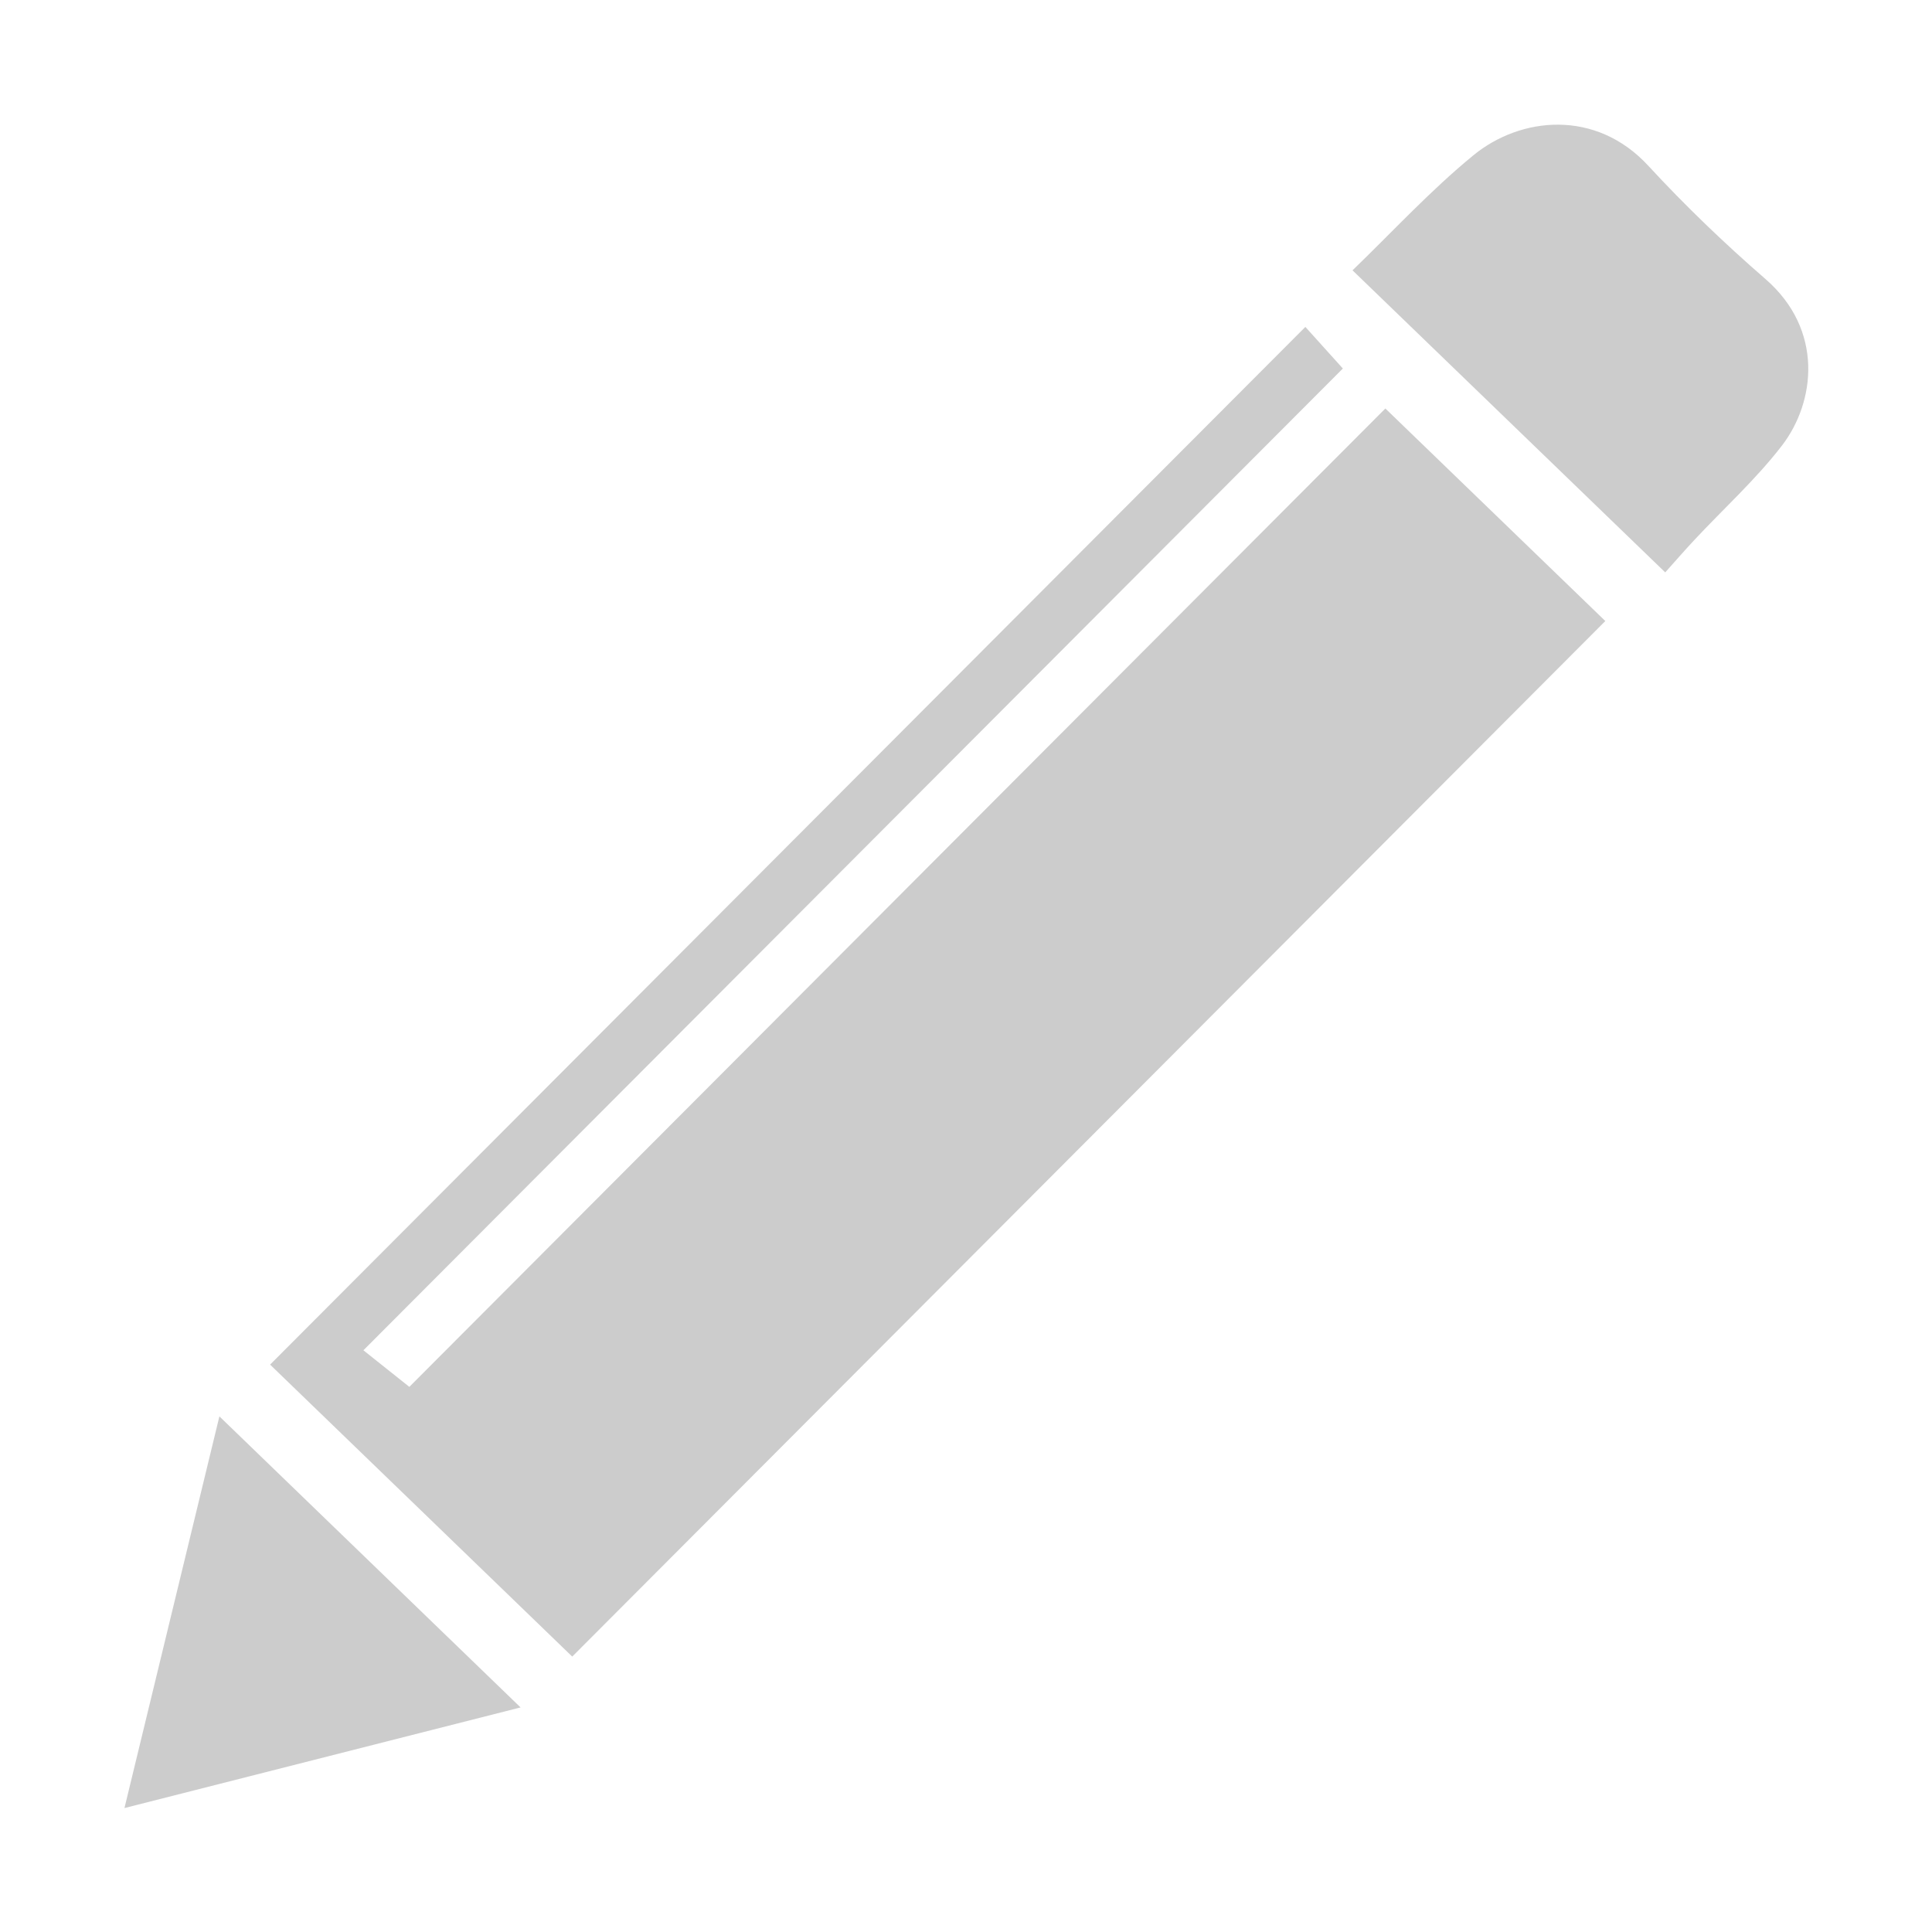
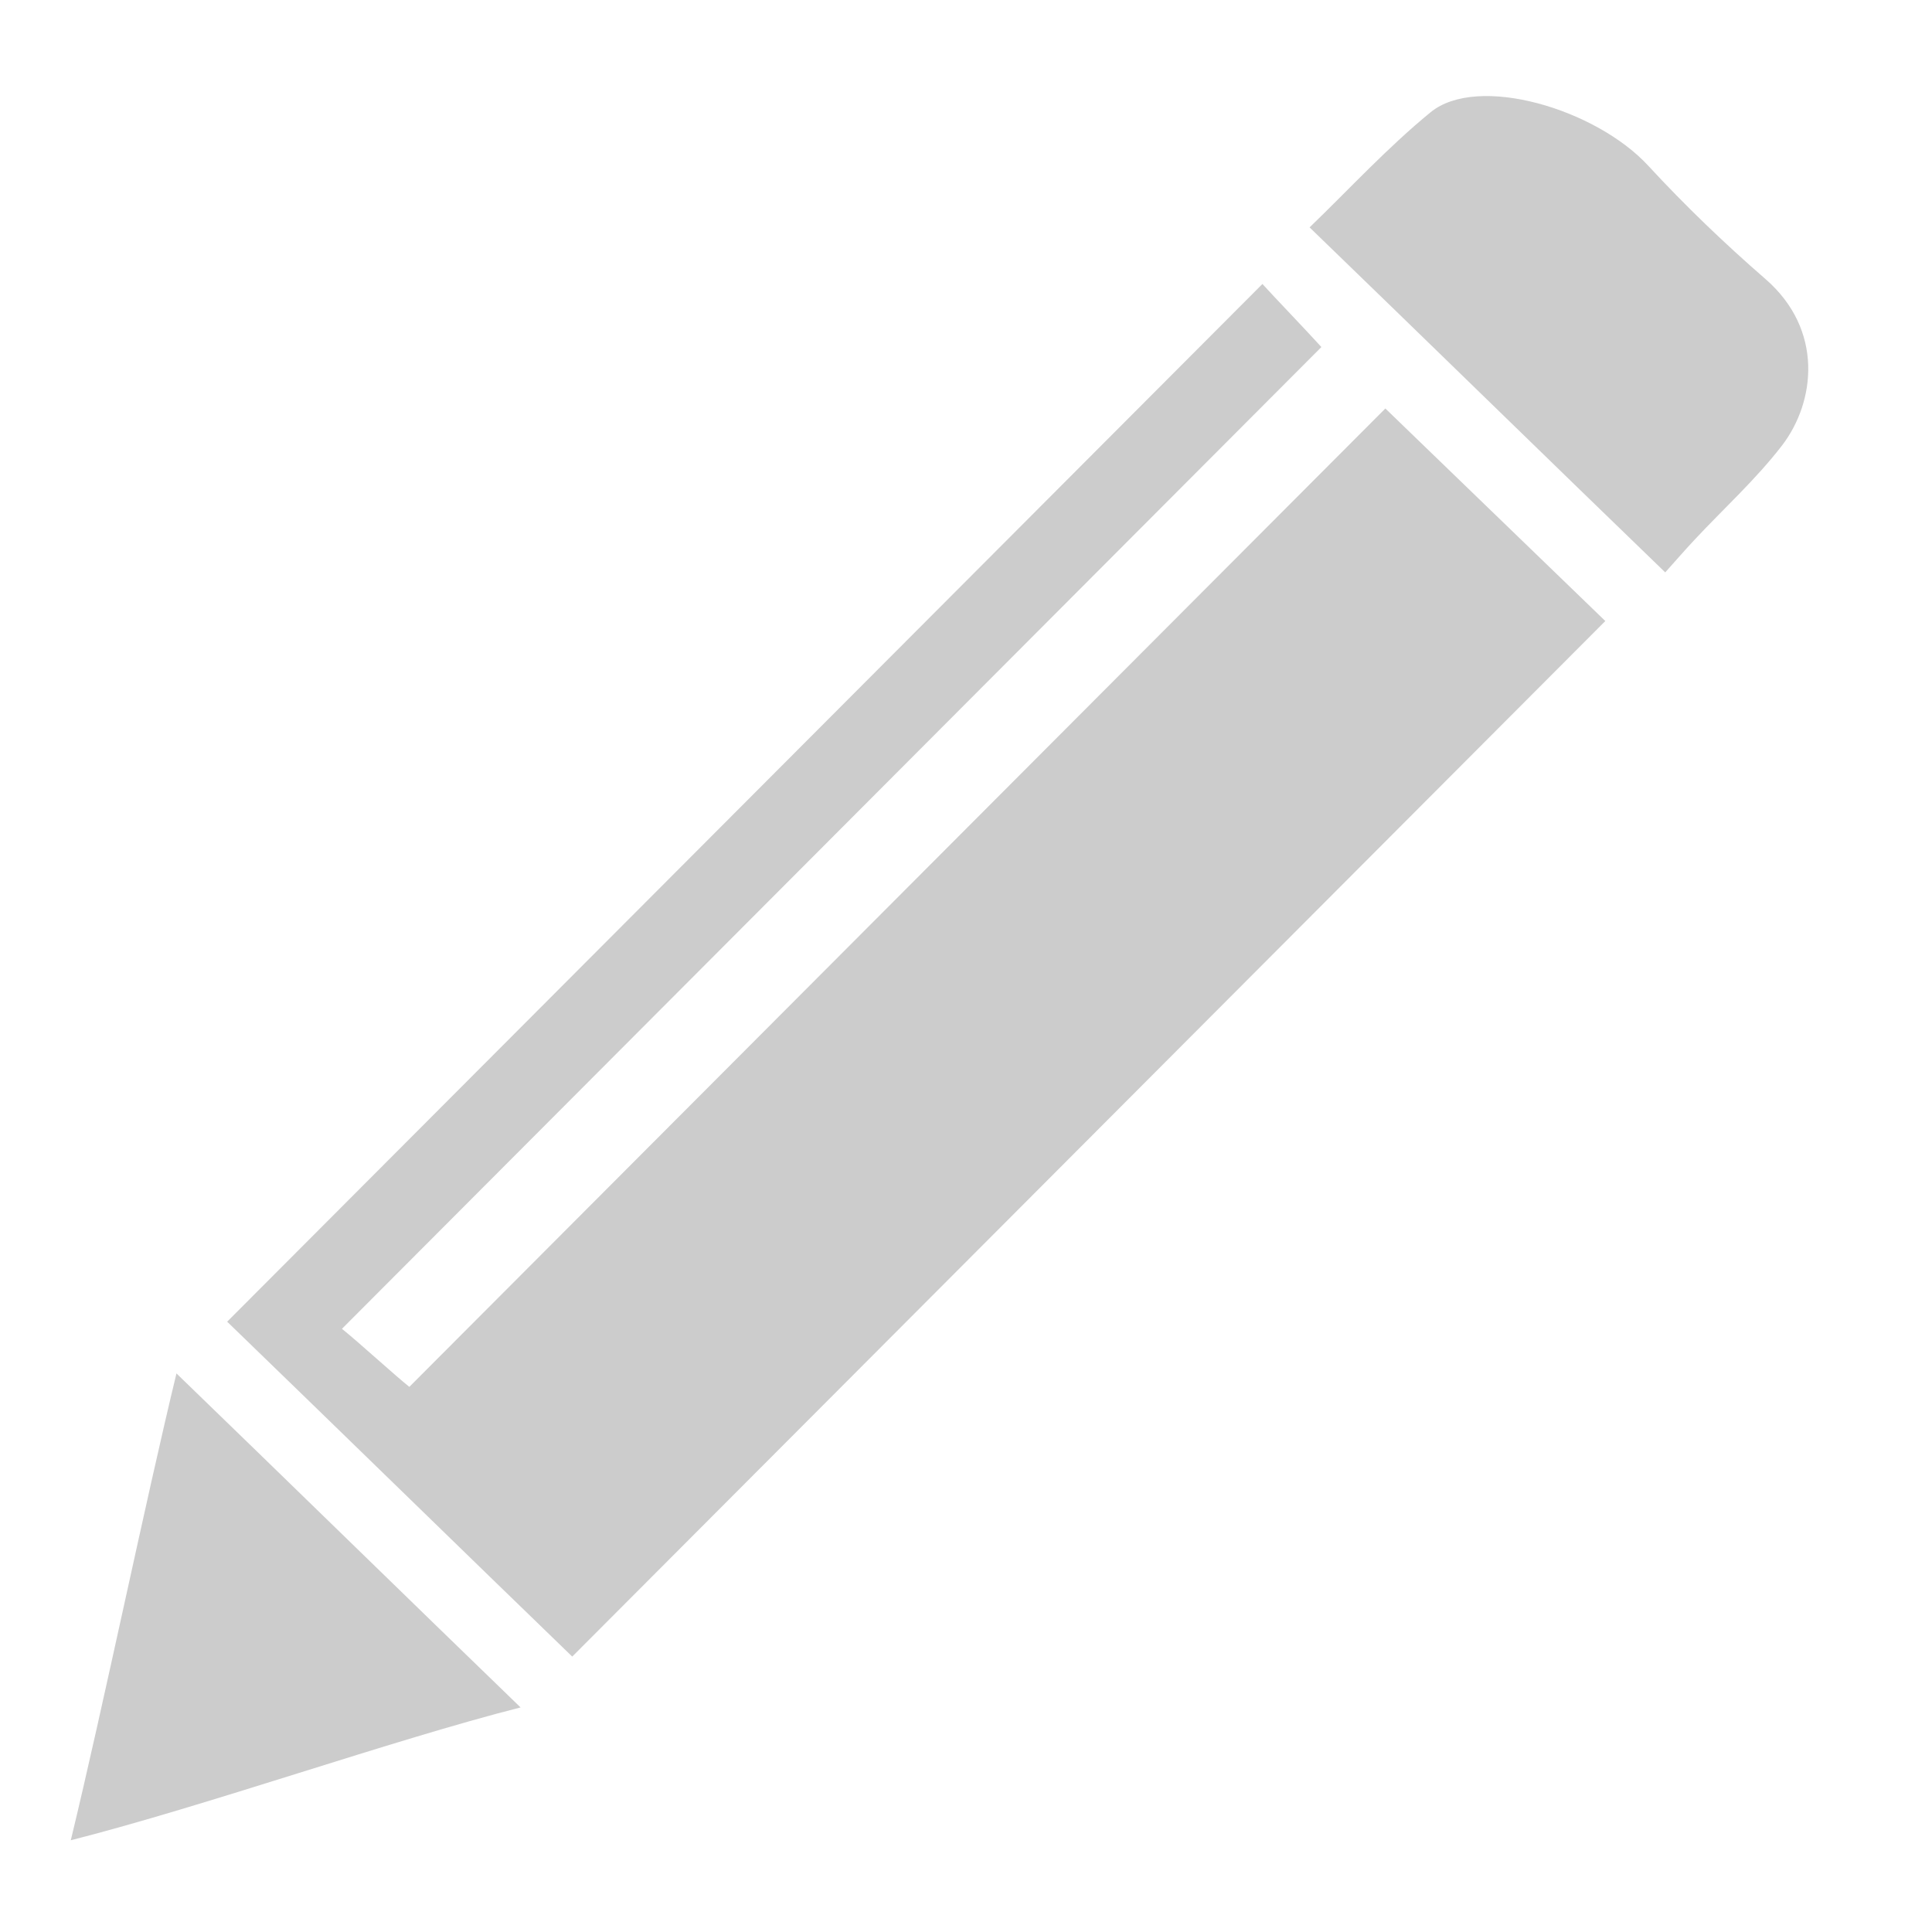
- <svg xmlns="http://www.w3.org/2000/svg" version="1.1" x="0px" y="0px" width="180px" height="180px" viewBox="0 0 180 180" enable-background="new 0 0 180 180" xml:space="preserve">
+ <svg xmlns="http://www.w3.org/2000/svg" version="1.1" id="Layer_1" x="0px" y="0px" width="180px" height="180px" viewBox="0 0 180 180" enable-background="new 0 0 180 180" xml:space="preserve">
  <g id="Layer_9" display="none">
</g>
-   <g id="Layer_1">
+   <g id="Layer_1_1_">
</g>
  <g id="Layer_2">
</g>
  <g id="Layer_3">
</g>
  <g id="Layer_4">
</g>
  <g id="Layer_5">
</g>
  <g id="Layer_6">
</g>
  <g id="Layer_7">
</g>
  <g id="Layer_8">
</g>
  <g id="Layer_10">
</g>
  <g id="Layer_11">
</g>
  <g id="Layer_12">
    <g>
-       <path fill="#CCCCCC" d="M53.314,154.341c-9.315-9.003-18.825-18.191-28.15-27.203c32.09-32.165,64.216-64.37,96.453-96.68    c0.973,1.079,2.23,2.475,3.494,3.876c-30.214,30.284-60.64,60.783-91.253,91.469c1.525,1.214,2.897,2.307,4.279,3.408    c30.157-30.23,60.607-60.755,90.934-91.153c7.1,6.859,13.891,13.423,20.493,19.802C117.597,89.904,85.471,122.107,53.314,154.341z    " />
-       <path fill="#CCCCCC" d="M155.146,53.328c-9.869-9.531-19.405-18.743-29.135-28.143c3.658-3.523,7.225-7.411,11.271-10.725    c4.389-3.592,11.396-4.319,16.285,0.982c3.426,3.714,7.096,7.237,10.916,10.553c5.447,4.729,4.664,11.456,1.532,15.524    c-2.425,3.15-5.427,5.868-8.158,8.791C156.917,51.317,156.015,52.358,155.146,53.328z" />
-       <path fill="#CCCCCC" d="M48.5,159.077c-11.978,3.042-24.265,6.164-36.905,9.376c3.012-12.423,5.964-24.609,8.846-36.493    C29.753,140.958,39.122,150.014,48.5,159.077z" />
+       <path fill="#CCCCCC" d="M53.314,154.341c-9.315-9.003-22.825-22.19-32.15-31.202c32.09-32.166,64.216-64.371,96.453-96.681    c0.973,1.079,4.23,4.475,5.494,5.876c-30.215,30.284-60.64,60.783-91.253,91.469c1.525,1.215,4.897,4.307,6.279,5.408    c30.157-30.23,60.607-60.755,90.933-91.153c7.101,6.859,13.892,13.423,20.494,19.802    C117.598,89.904,85.471,122.107,53.314,154.341z" />
+       <path fill="#CCCCCC" d="M155.146,53.328c-9.869-9.531-23.405-22.743-33.135-32.143c3.657-3.523,7.225-7.411,11.271-10.725    c4.389-3.592,15.396-0.319,20.284,4.982c3.427,3.714,7.097,7.237,10.916,10.553c5.447,4.729,4.664,11.456,1.533,15.524    c-2.426,3.15-5.428,5.868-8.158,8.791C156.917,51.317,156.016,52.358,155.146,53.328z" />
+       <path fill="#CCCCCC" d="M48.5,159.077c-11.978,3.042-29.265,9.164-41.905,12.376c3.012-12.424,6.964-31.609,9.846-43.493    C25.753,136.958,39.122,150.014,48.5,159.077z" />
    </g>
  </g>
  <g id="Layer_13">
</g>
  <g id="Layer_14">
</g>
  <g id="Layer_15">
</g>
  <g id="Layer_16">
</g>
  <g id="Layer_17">
</g>
  <g id="Layer_18">
</g>
  <g id="Layer_19">
</g>
  <g id="Layer_20">
</g>
  <g id="Layer_22">
</g>
  <g id="Layer_21">
</g>
  <g id="Layer_30">
</g>
  <g id="Layer_23">
</g>
  <g id="Layer_24">
</g>
  <g id="Layer_25">
</g>
  <g id="Layer_26">
</g>
  <g id="Layer_27">
</g>
  <g id="Layer_28">
</g>
  <g id="Layer_29">
</g>
</svg>
